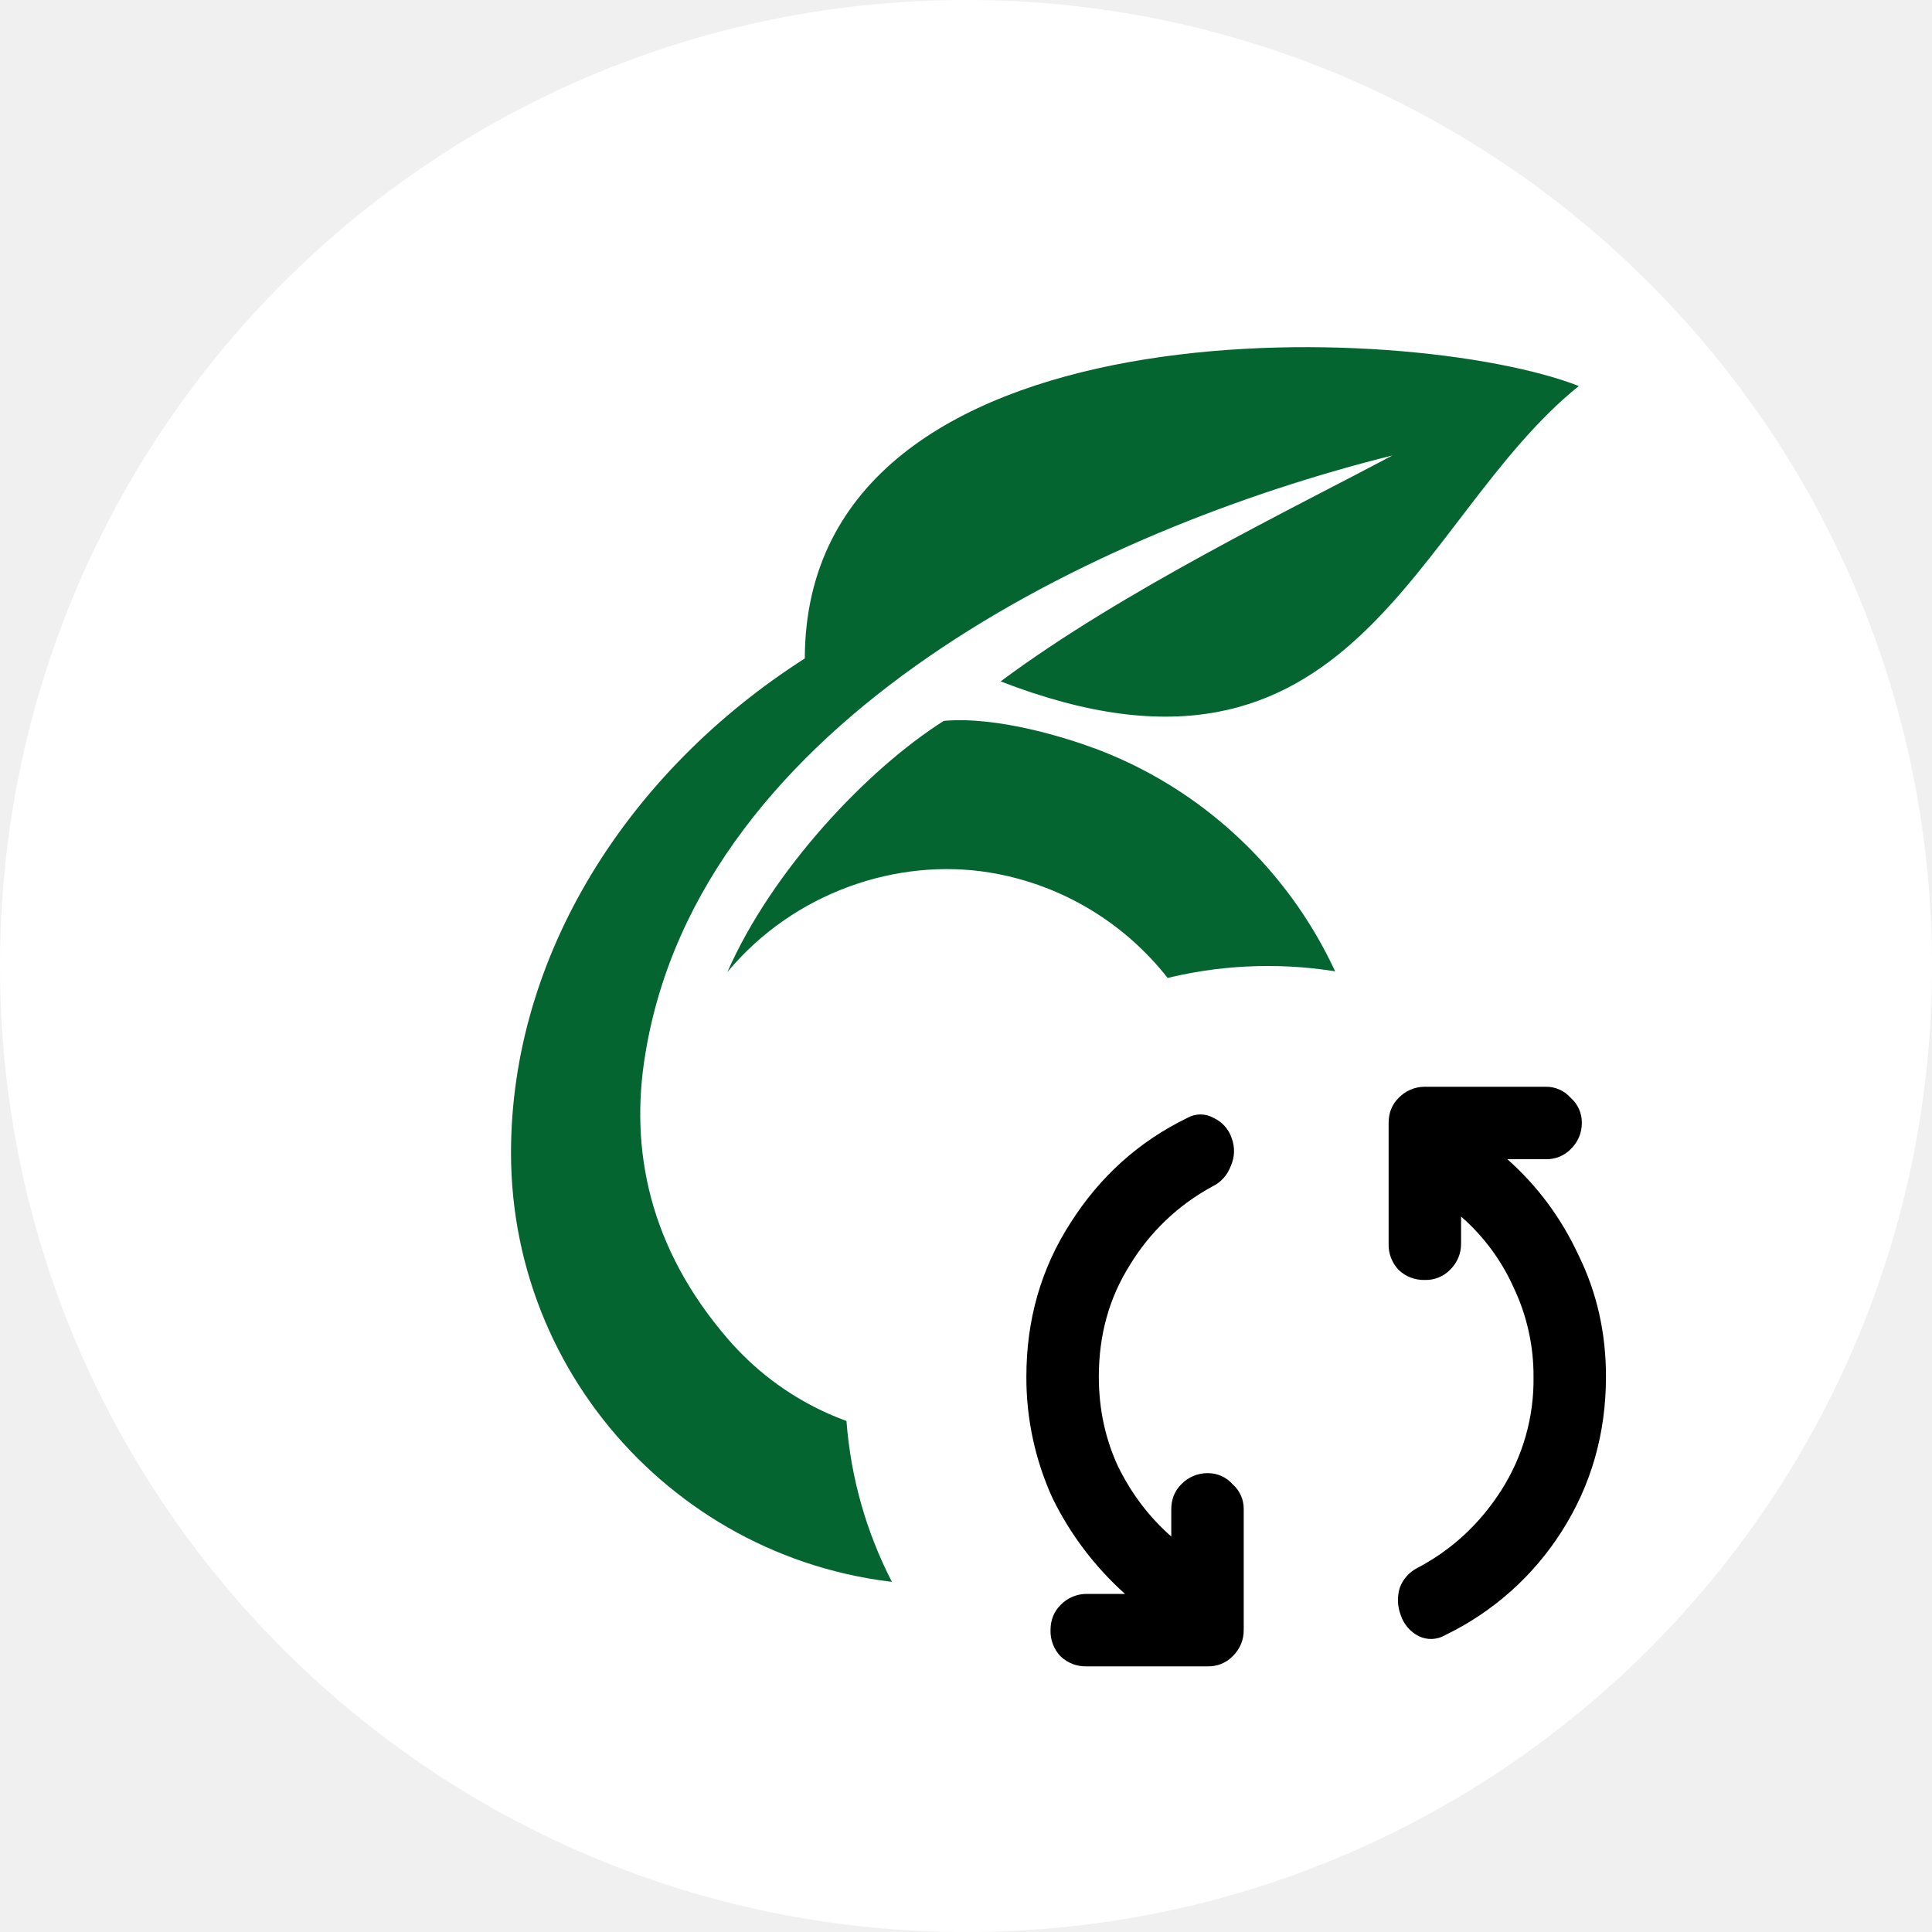
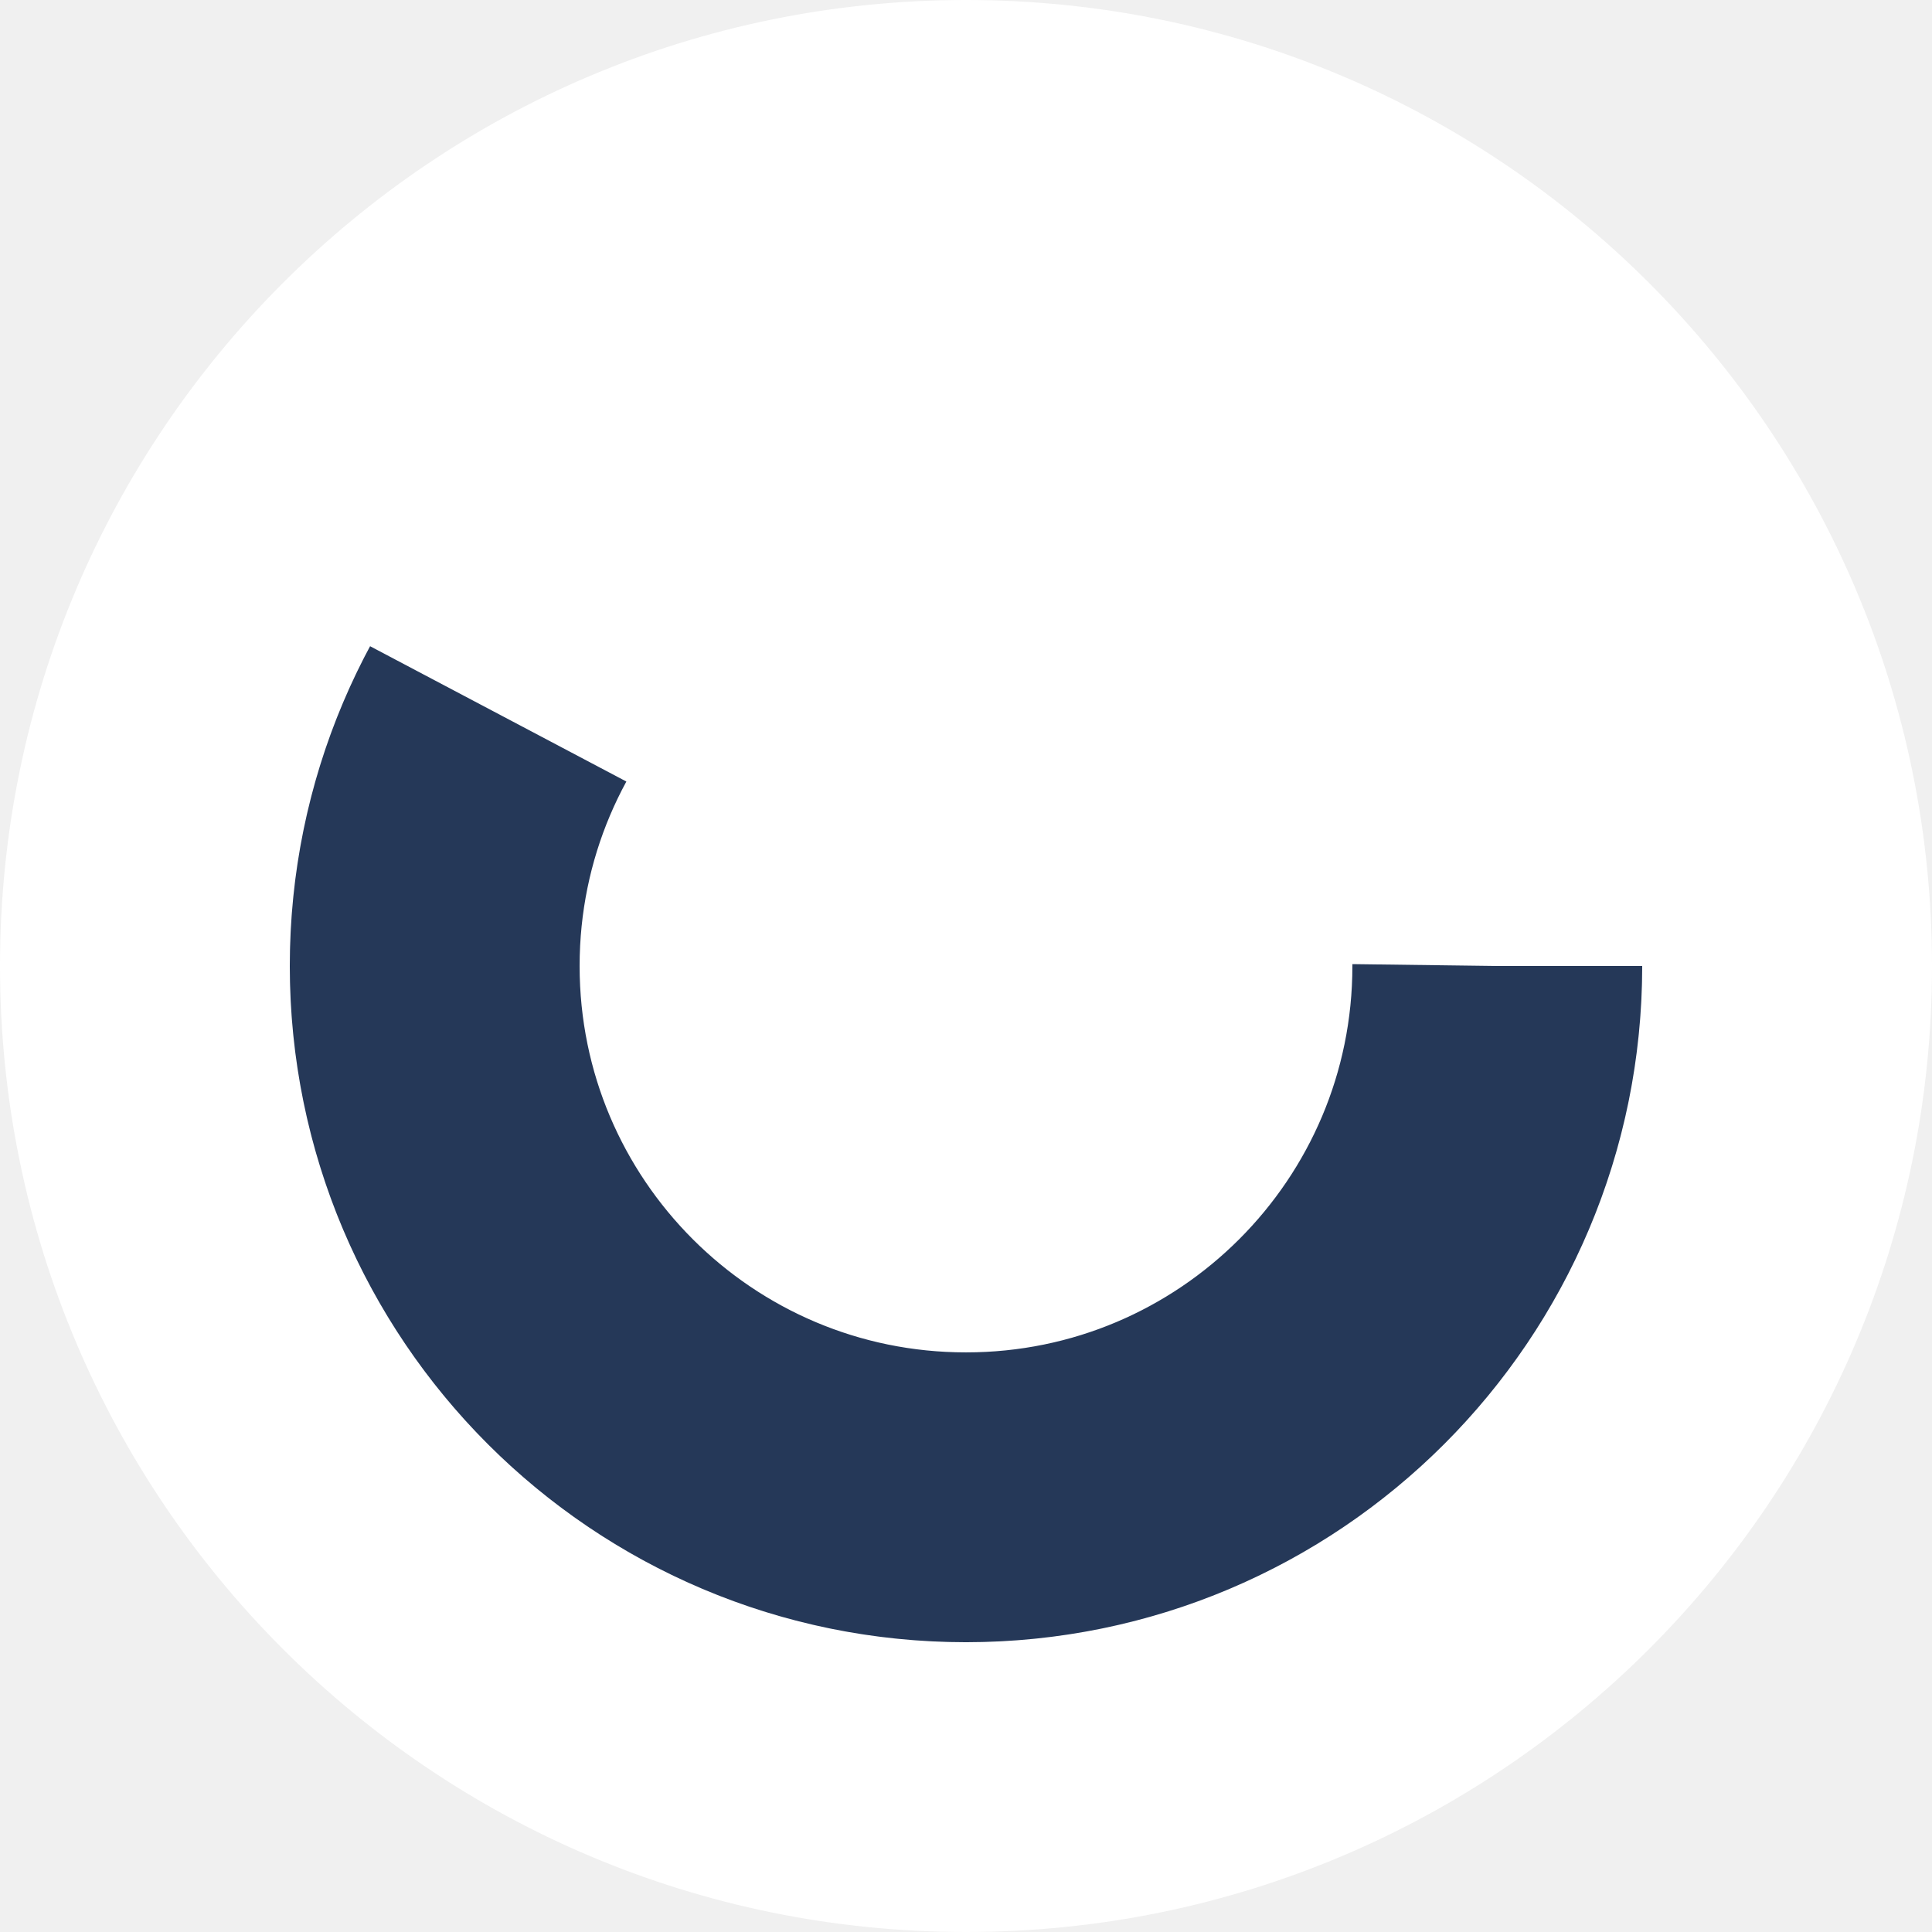
<svg xmlns="http://www.w3.org/2000/svg" width="16" height="16" viewBox="0 0 16 16" fill="none">
  <circle cx="8" cy="8" r="8" fill="#fff" />
-   <path d="M13.075 3.197C11.688 2.654 6.672 2.458 6.665 5.453C5.2 6.389 4.232 7.912 4.232 9.547C4.232 11.523 5.835 13.125 7.81 13.125C9.785 13.125 11.387 11.523 11.387 9.547C11.387 8.024 10.433 6.716 9.085 6.205C8.824 6.107 8.261 5.931 7.816 5.97C7.176 6.375 6.391 7.213 6.024 8.05C6.574 7.389 7.431 7.101 8.196 7.226C9.314 7.409 10.171 8.377 10.171 9.554C10.171 10.855 9.118 11.909 7.816 11.909C7.097 11.909 6.456 11.588 6.024 11.084C5.377 10.332 5.213 9.521 5.344 8.73C5.796 5.957 9.085 4.381 11.531 3.772C10.733 4.198 9.295 4.891 8.287 5.643C11.224 6.781 11.701 4.302 13.075 3.197Z" fill="#046530" />
-   <circle cx="10.5" cy="11.5" r="3.5" fill="#fff" />
-   <path fill="#000" d="M9.1 11.4q0 .4.158.742.167.341.442.583V12.5q0-.125.083-.208A.3.3 0 0 1 10 12.2a.27.27 0 0 1 .208.092.27.27 0 0 1 .092.208v1q0 .125-.092.217A.28.28 0 0 1 10 13.8H9a.3.3 0 0 1-.217-.083.3.3 0 0 1-.083-.217q0-.125.083-.208A.3.3 0 0 1 9 13.2h.317a2.6 2.6 0 0 1-.6-.792A2.4 2.4 0 0 1 8.5 11.4q0-.708.367-1.275.366-.575.966-.867a.22.22 0 0 1 .217 0 .28.28 0 0 1 .15.167.3.3 0 0 1-.008.233.3.3 0 0 1-.15.167 1.8 1.8 0 0 0-.684.65q-.258.408-.258.925m3.6 0a1.7 1.7 0 0 0-.167-.742 1.7 1.7 0 0 0-.433-.583v.225q0 .125-.092.217a.28.28 0 0 1-.208.083.3.3 0 0 1-.217-.083.3.3 0 0 1-.083-.217v-1q0-.125.083-.208A.3.3 0 0 1 11.8 9h1a.27.27 0 0 1 .208.092.27.27 0 0 1 .092.208q0 .125-.092.217a.28.28 0 0 1-.208.083h-.317q.376.333.592.8.225.459.225 1 0 .708-.367 1.283a2.36 2.36 0 0 1-.966.859.23.23 0 0 1-.217.008.3.3 0 0 1-.15-.175.35.35 0 0 1-.008-.225.3.3 0 0 1 .15-.167q.425-.225.691-.641a1.7 1.7 0 0 0 .267-.942" />
+   <circle cx="8" cy="8" r="4.4" stroke="#253858" stroke-width="2.4" fill="none" stroke-dasharray="16 12" />
</svg>
